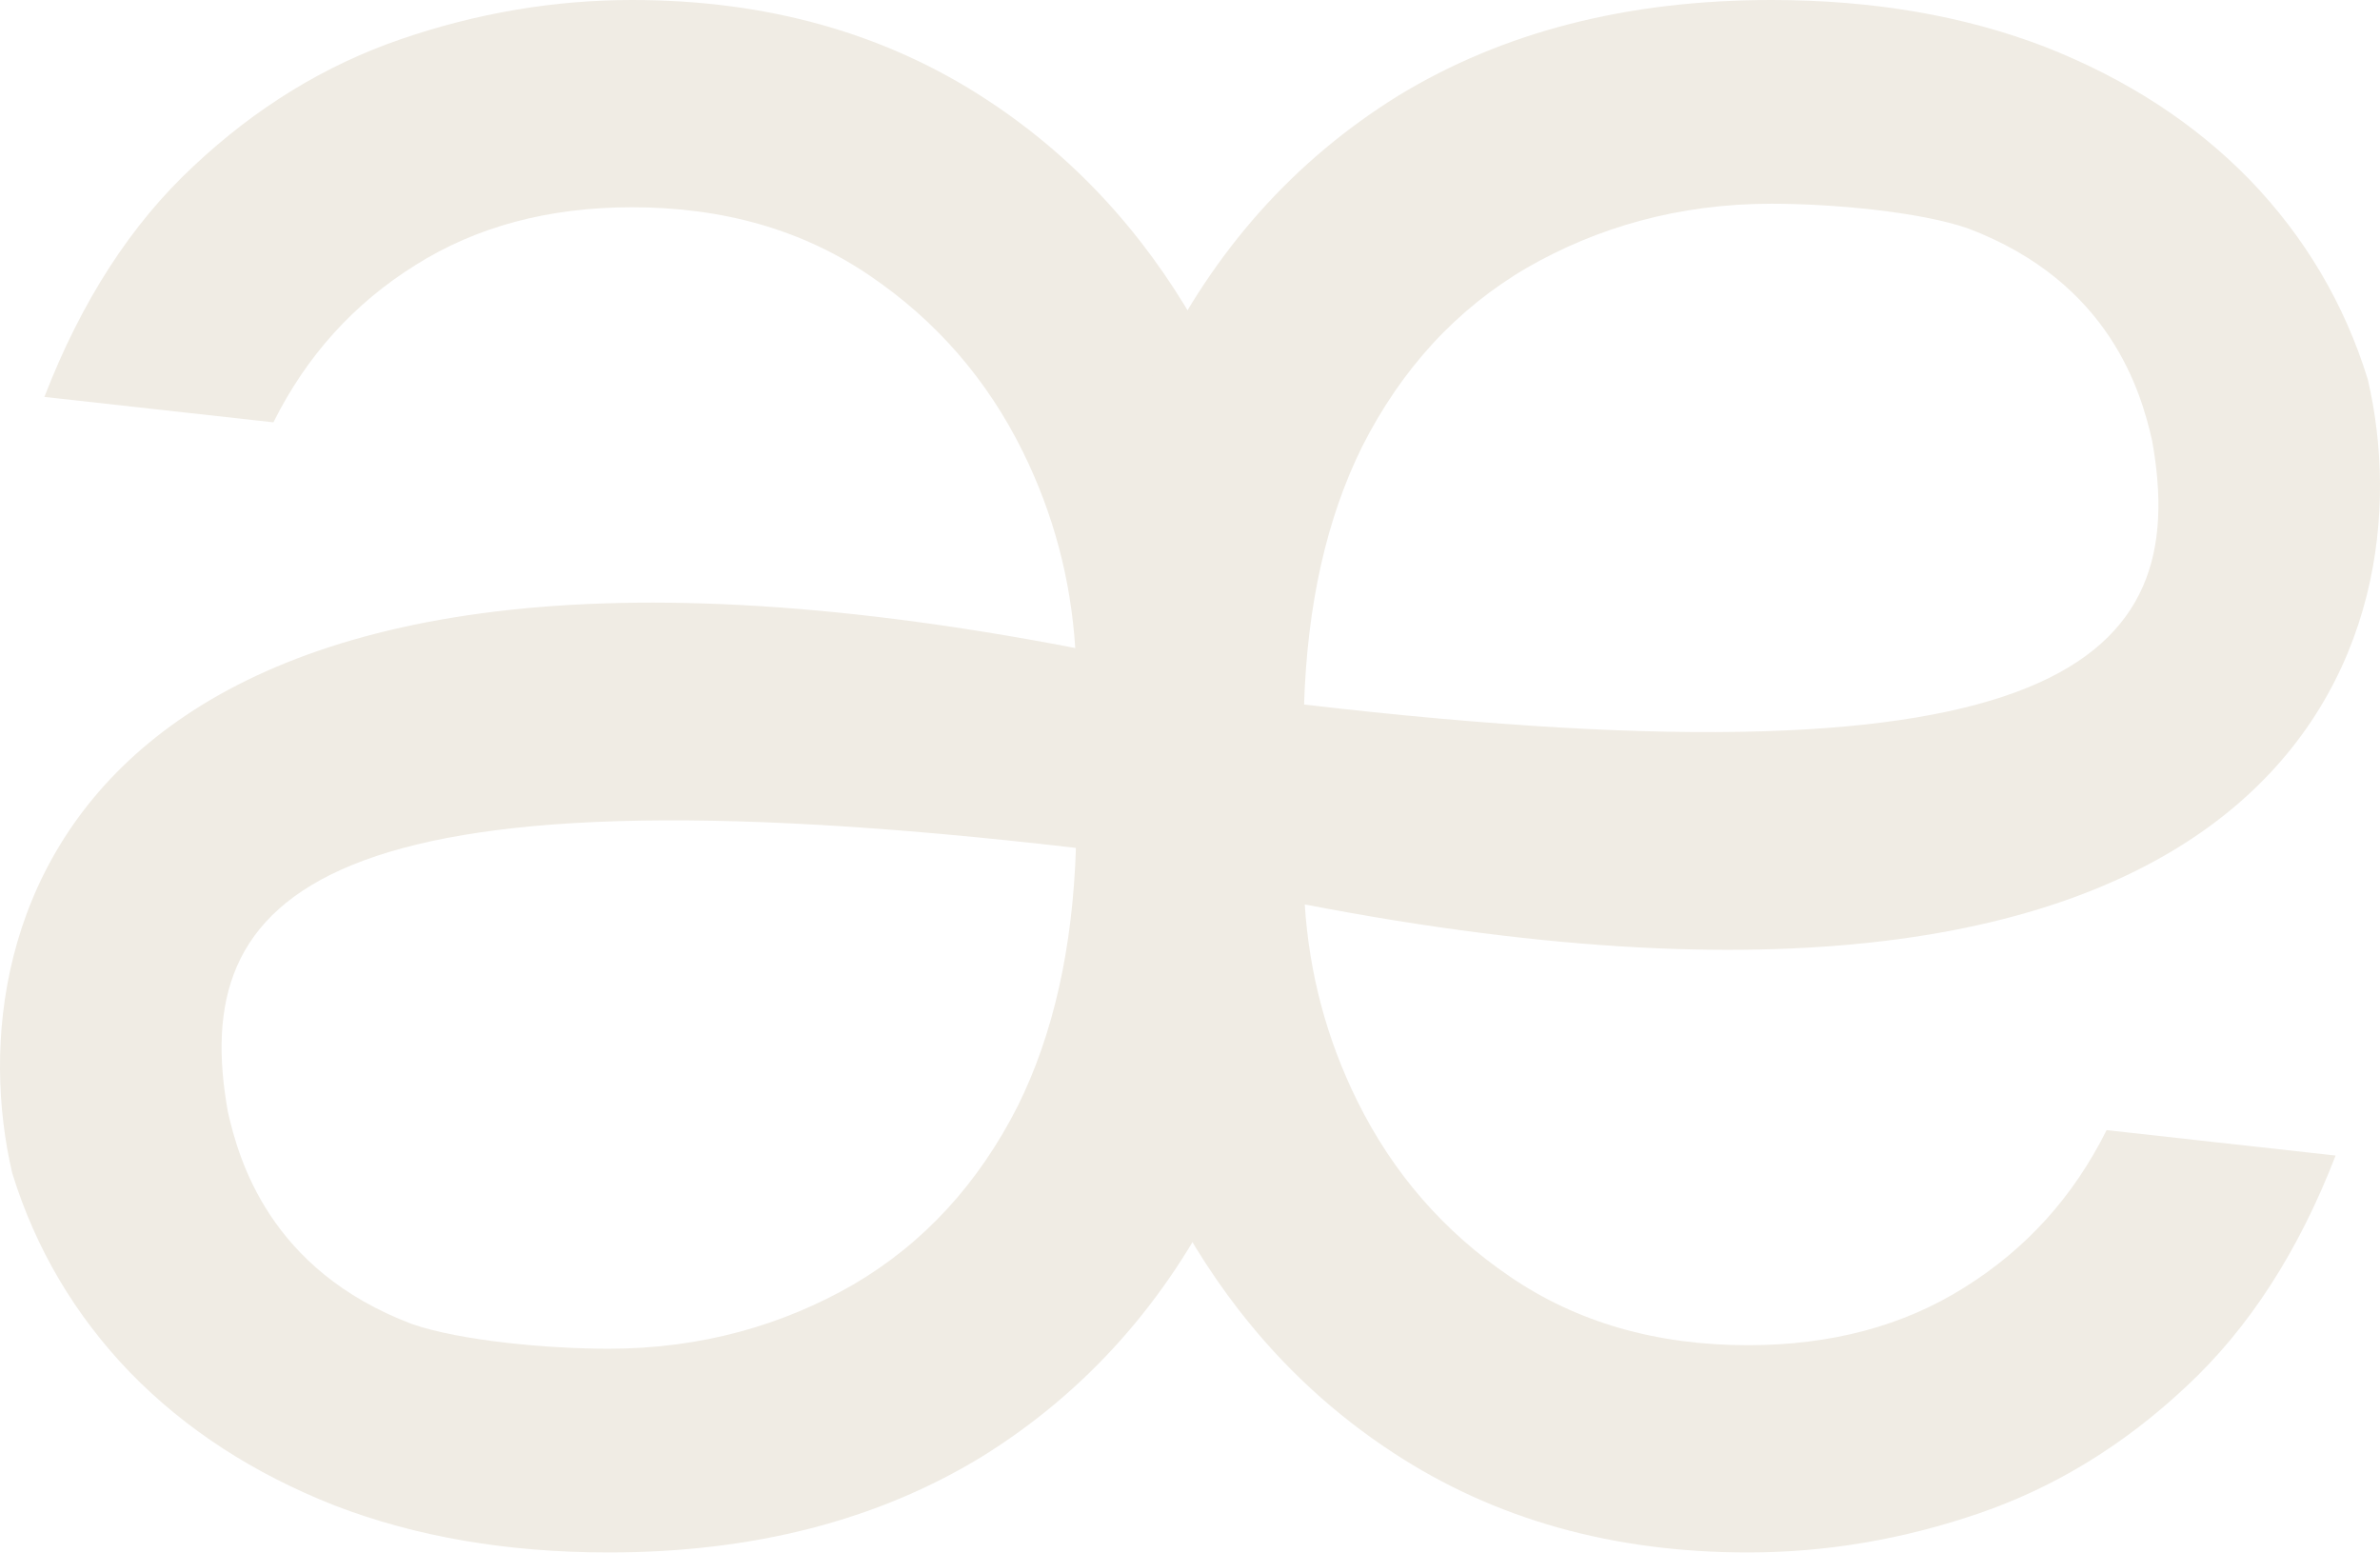
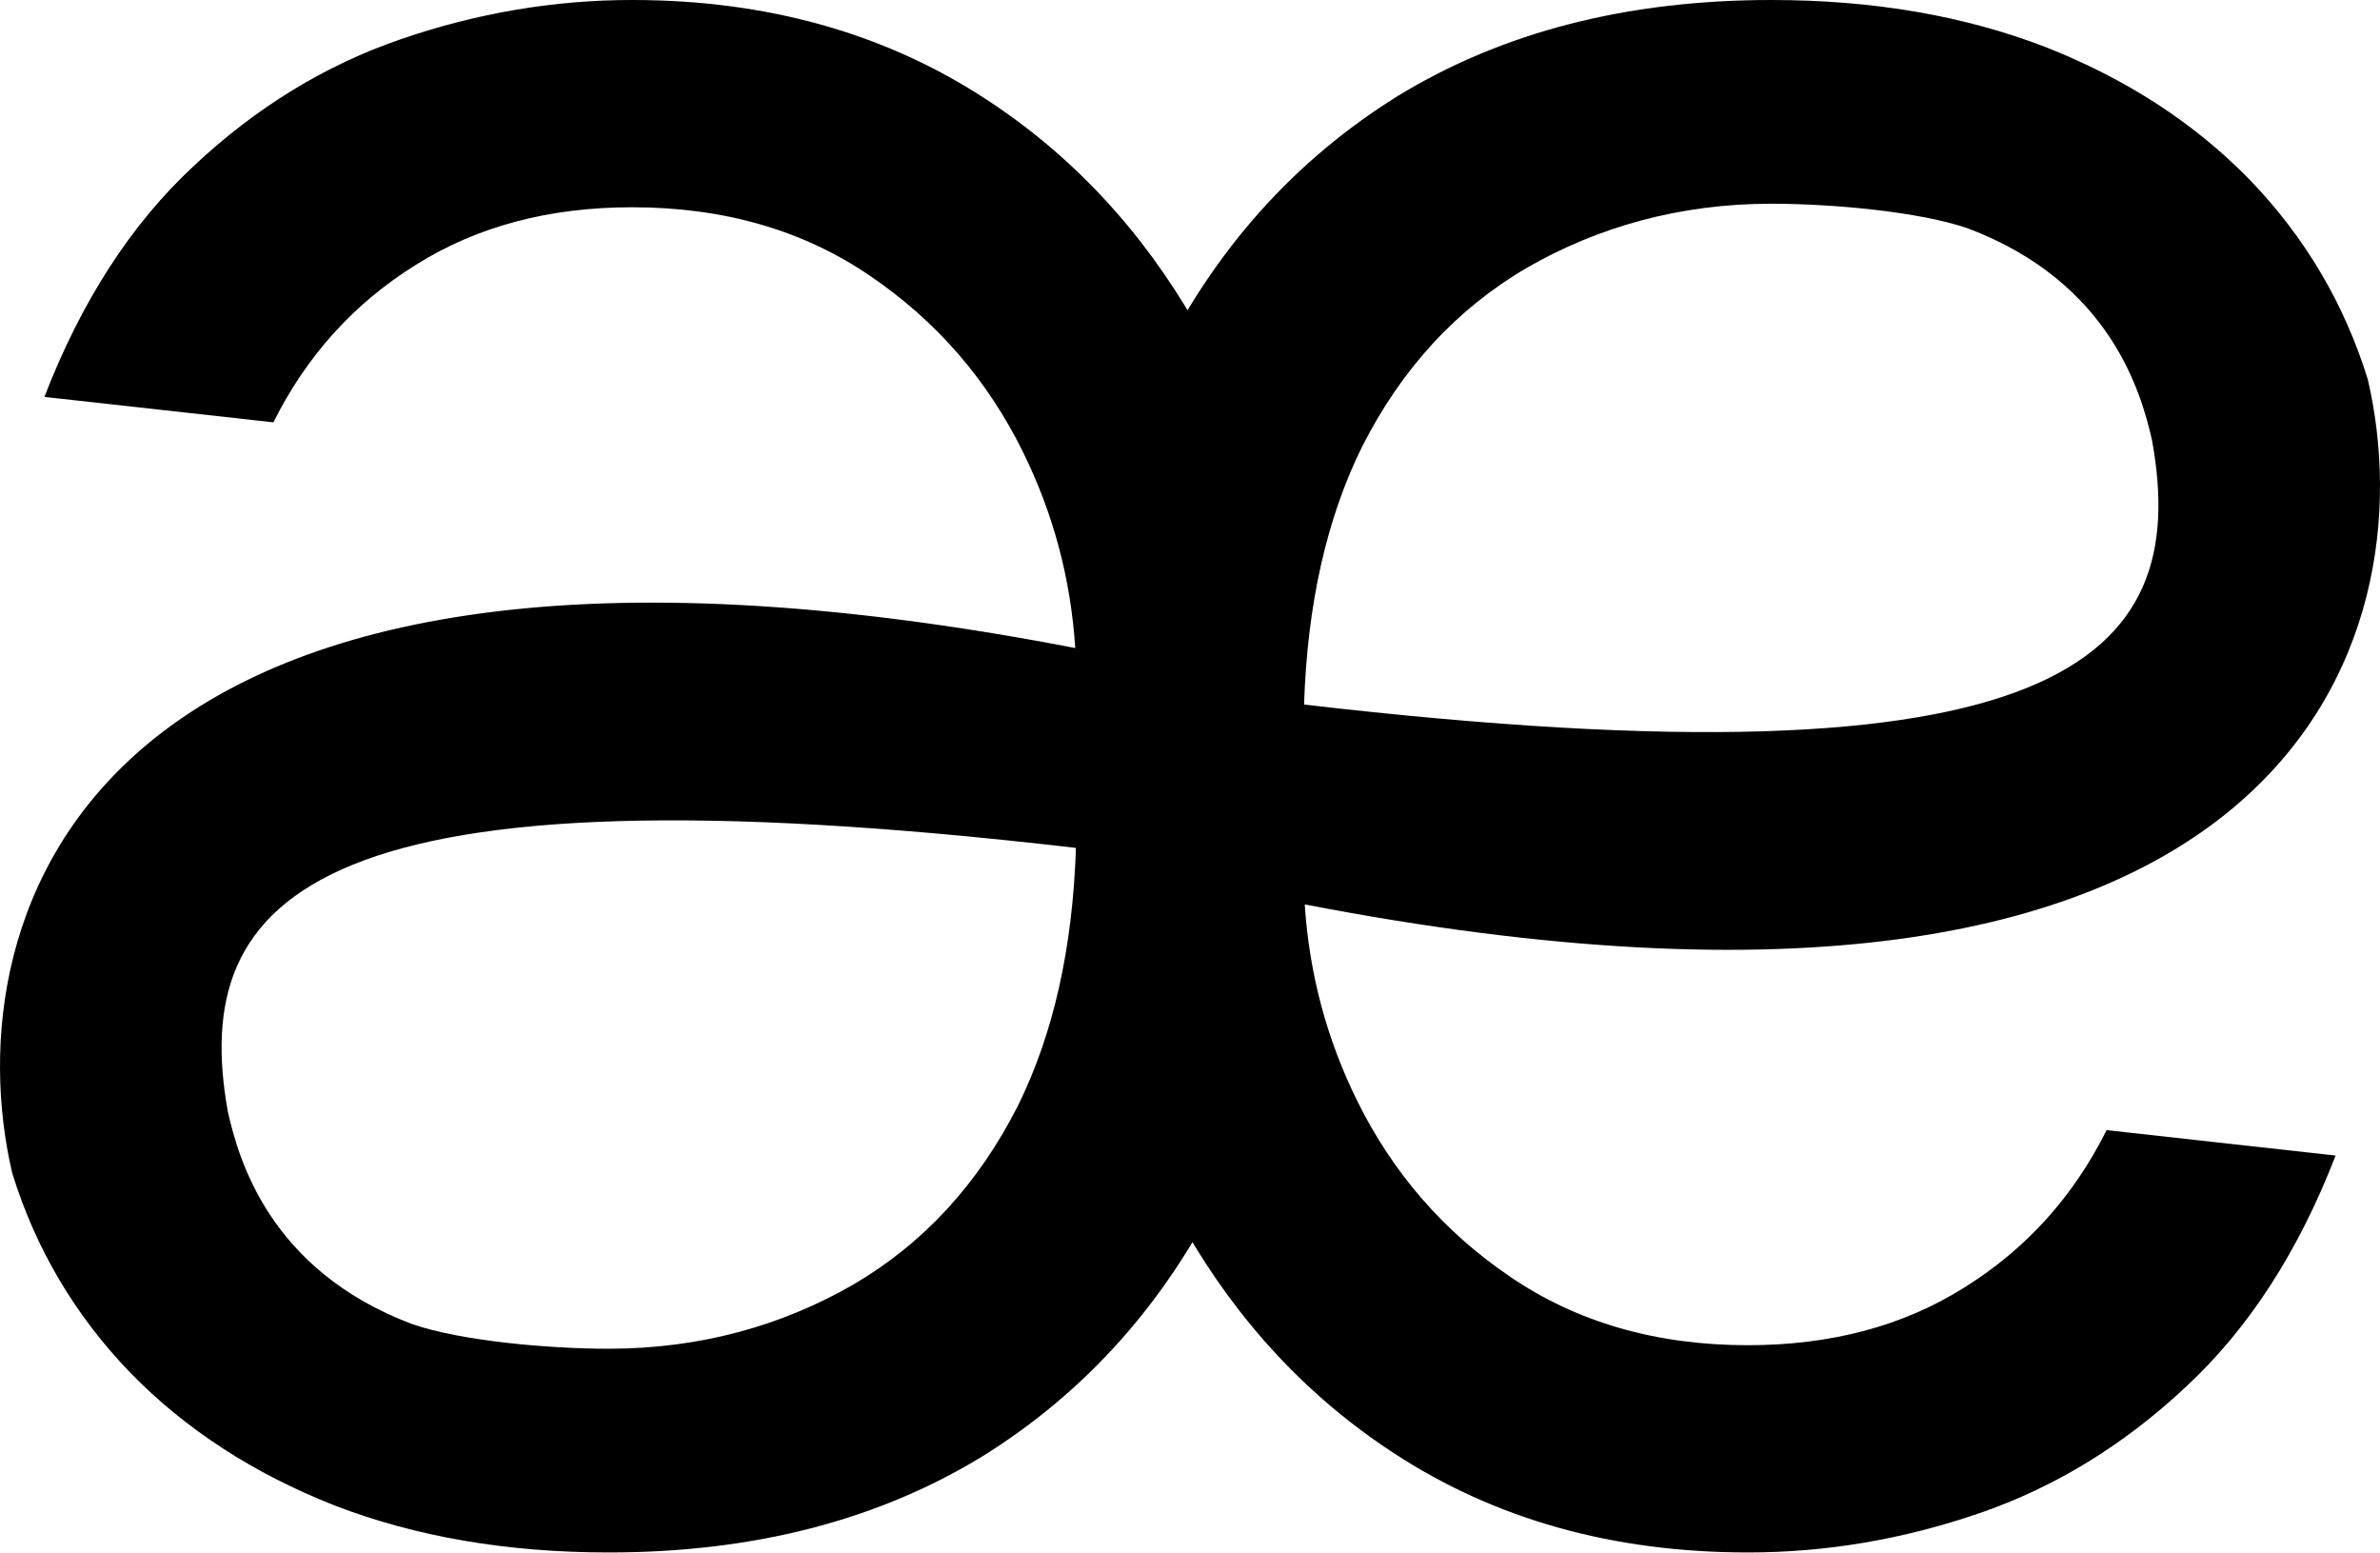
<svg xmlns="http://www.w3.org/2000/svg" width="1656" height="1080" viewBox="0 0 1656 1080" fill="none">
-   <path fill-rule="evenodd" clip-rule="evenodd" d="M683.2 1013.35C610.42 1057.78 523.852 1080 423.496 1080C352.976 1080 289.462 1069.12 232.956 1047.36C176.449 1025.14 128.984 994.307 90.559 954.861C52.135 914.962 24.786 868.715 8.512 816.121C-33.073 638.433 57.025 317.459 748.162 450.821C745.035 402.647 732.874 357.109 711.679 314.206C686.816 263.879 651.33 223.073 605.221 191.788C558.659 160.05 503.509 144.181 439.77 144.181C381.907 144.181 331.729 157.557 289.236 184.307C246.292 211.058 213.292 247.557 190.237 293.803L30.889 276.121C56.656 209.471 91.238 155.97 134.635 115.617C178.032 74.811 226.175 45.34 279.065 27.204C331.955 9.068 385.524 0 439.77 0C533.797 0 616.07 23.123 686.59 69.37C727.613 96.181 763.367 129.207 793.852 168.451C815.438 196.237 834.382 227.14 850.685 261.159C889.562 342.771 909 437.078 909 544.081C909 650.559 889.752 744.018 851.255 824.456C851.065 824.852 850.876 825.247 850.685 825.642C811.357 905.894 755.528 968.463 683.2 1013.35ZM593.694 893.652C642.515 865.088 680.714 823.602 708.289 769.194C732.936 719.341 746.384 659.566 748.634 589.87C220.751 528.433 131.13 621.34 158.579 773.574C166.079 806.436 187.342 883.478 286.513 921.041C320.417 932.83 381.455 938.278 423.496 938.278C488.139 938.278 544.872 921.763 593.694 893.652Z" fill="#f0ece4" />
-   <path fill-rule="evenodd" clip-rule="evenodd" d="M972.801 66.65C1045.58 22.217 1132.15 1.98612e-05 1232.5 1.98612e-05C1303.03 1.98612e-05 1366.54 10.882 1423.04 32.645C1479.55 54.861 1527.02 85.693 1565.44 125.139C1603.87 165.038 1631.22 211.285 1647.49 263.879C1689.07 441.567 1598.98 762.541 907.839 629.179C910.966 677.353 923.127 722.891 944.322 765.794C969.185 816.121 1004.67 856.927 1050.78 888.212C1097.34 919.95 1152.49 935.819 1216.23 935.819C1274.09 935.819 1324.27 922.443 1366.76 895.693C1409.71 868.942 1442.71 832.443 1465.76 786.197L1625.11 803.879C1599.35 870.529 1564.76 924.03 1521.37 964.383C1477.97 1005.19 1429.83 1034.66 1376.94 1052.8C1324.05 1070.93 1270.48 1080 1216.23 1080C1122.2 1080 1039.93 1056.88 969.411 1010.63C928.388 983.819 892.634 950.793 862.149 911.549C840.563 883.763 821.619 852.86 805.316 818.841C766.439 737.229 747.001 642.922 747.001 535.919C747.001 429.441 766.249 335.982 804.746 255.544C804.936 255.148 805.125 254.753 805.316 254.358C844.644 174.106 900.473 111.537 972.801 66.65ZM1062.31 186.348C1013.49 214.912 975.287 256.398 947.712 310.806C923.065 360.659 909.617 420.434 907.367 490.13C1435.25 551.567 1524.87 458.66 1497.42 306.426C1489.92 273.564 1468.66 196.522 1369.49 158.959C1335.58 147.17 1274.55 141.722 1232.5 141.722C1167.86 141.722 1111.13 158.237 1062.31 186.348Z" fill="#f0ece4" />
+   <path fill-rule="evenodd" clip-rule="evenodd" d="M683.2 1013.35C610.42 1057.78 523.852 1080 423.496 1080C352.976 1080 289.462 1069.12 232.956 1047.36C176.449 1025.14 128.984 994.307 90.559 954.861C52.135 914.962 24.786 868.715 8.512 816.121C-33.073 638.433 57.025 317.459 748.162 450.821C745.035 402.647 732.874 357.109 711.679 314.206C686.816 263.879 651.33 223.073 605.221 191.788C558.659 160.05 503.509 144.181 439.77 144.181C381.907 144.181 331.729 157.557 289.236 184.307C246.292 211.058 213.292 247.557 190.237 293.803L30.889 276.121C56.656 209.471 91.238 155.97 134.635 115.617C178.032 74.811 226.175 45.34 279.065 27.204C331.955 9.068 385.524 0 439.77 0C533.797 0 616.07 23.123 686.59 69.37C727.613 96.181 763.367 129.207 793.852 168.451C815.438 196.237 834.382 227.14 850.685 261.159C889.562 342.771 909 437.078 909 544.081C909 650.559 889.752 744.018 851.255 824.456C851.065 824.852 850.876 825.247 850.685 825.642C811.357 905.894 755.528 968.463 683.2 1013.35ZM593.694 893.652C642.515 865.088 680.714 823.602 708.289 769.194C732.936 719.341 746.384 659.566 748.634 589.87C220.751 528.433 131.13 621.34 158.579 773.574C166.079 806.436 187.342 883.478 286.513 921.041C320.417 932.83 381.455 938.278 423.496 938.278C488.139 938.278 544.872 921.763 593.694 893.652Z" fill="#000000" />
+   <path fill-rule="evenodd" clip-rule="evenodd" d="M972.801 66.65C1045.58 22.217 1132.15 1.98612e-05 1232.5 1.98612e-05C1303.03 1.98612e-05 1366.54 10.882 1423.04 32.645C1479.55 54.861 1527.02 85.693 1565.44 125.139C1603.87 165.038 1631.22 211.285 1647.49 263.879C1689.07 441.567 1598.98 762.541 907.839 629.179C910.966 677.353 923.127 722.891 944.322 765.794C969.185 816.121 1004.67 856.927 1050.78 888.212C1097.34 919.95 1152.49 935.819 1216.23 935.819C1274.09 935.819 1324.27 922.443 1366.76 895.693C1409.71 868.942 1442.71 832.443 1465.76 786.197L1625.11 803.879C1599.35 870.529 1564.76 924.03 1521.37 964.383C1477.97 1005.19 1429.83 1034.66 1376.94 1052.8C1324.05 1070.93 1270.48 1080 1216.23 1080C1122.2 1080 1039.93 1056.88 969.411 1010.63C928.388 983.819 892.634 950.793 862.149 911.549C840.563 883.763 821.619 852.86 805.316 818.841C766.439 737.229 747.001 642.922 747.001 535.919C747.001 429.441 766.249 335.982 804.746 255.544C804.936 255.148 805.125 254.753 805.316 254.358C844.644 174.106 900.473 111.537 972.801 66.65ZM1062.31 186.348C1013.49 214.912 975.287 256.398 947.712 310.806C923.065 360.659 909.617 420.434 907.367 490.13C1435.25 551.567 1524.87 458.66 1497.42 306.426C1489.92 273.564 1468.66 196.522 1369.49 158.959C1335.58 147.17 1274.55 141.722 1232.5 141.722C1167.86 141.722 1111.13 158.237 1062.31 186.348Z" fill="#000000" />
</svg>
